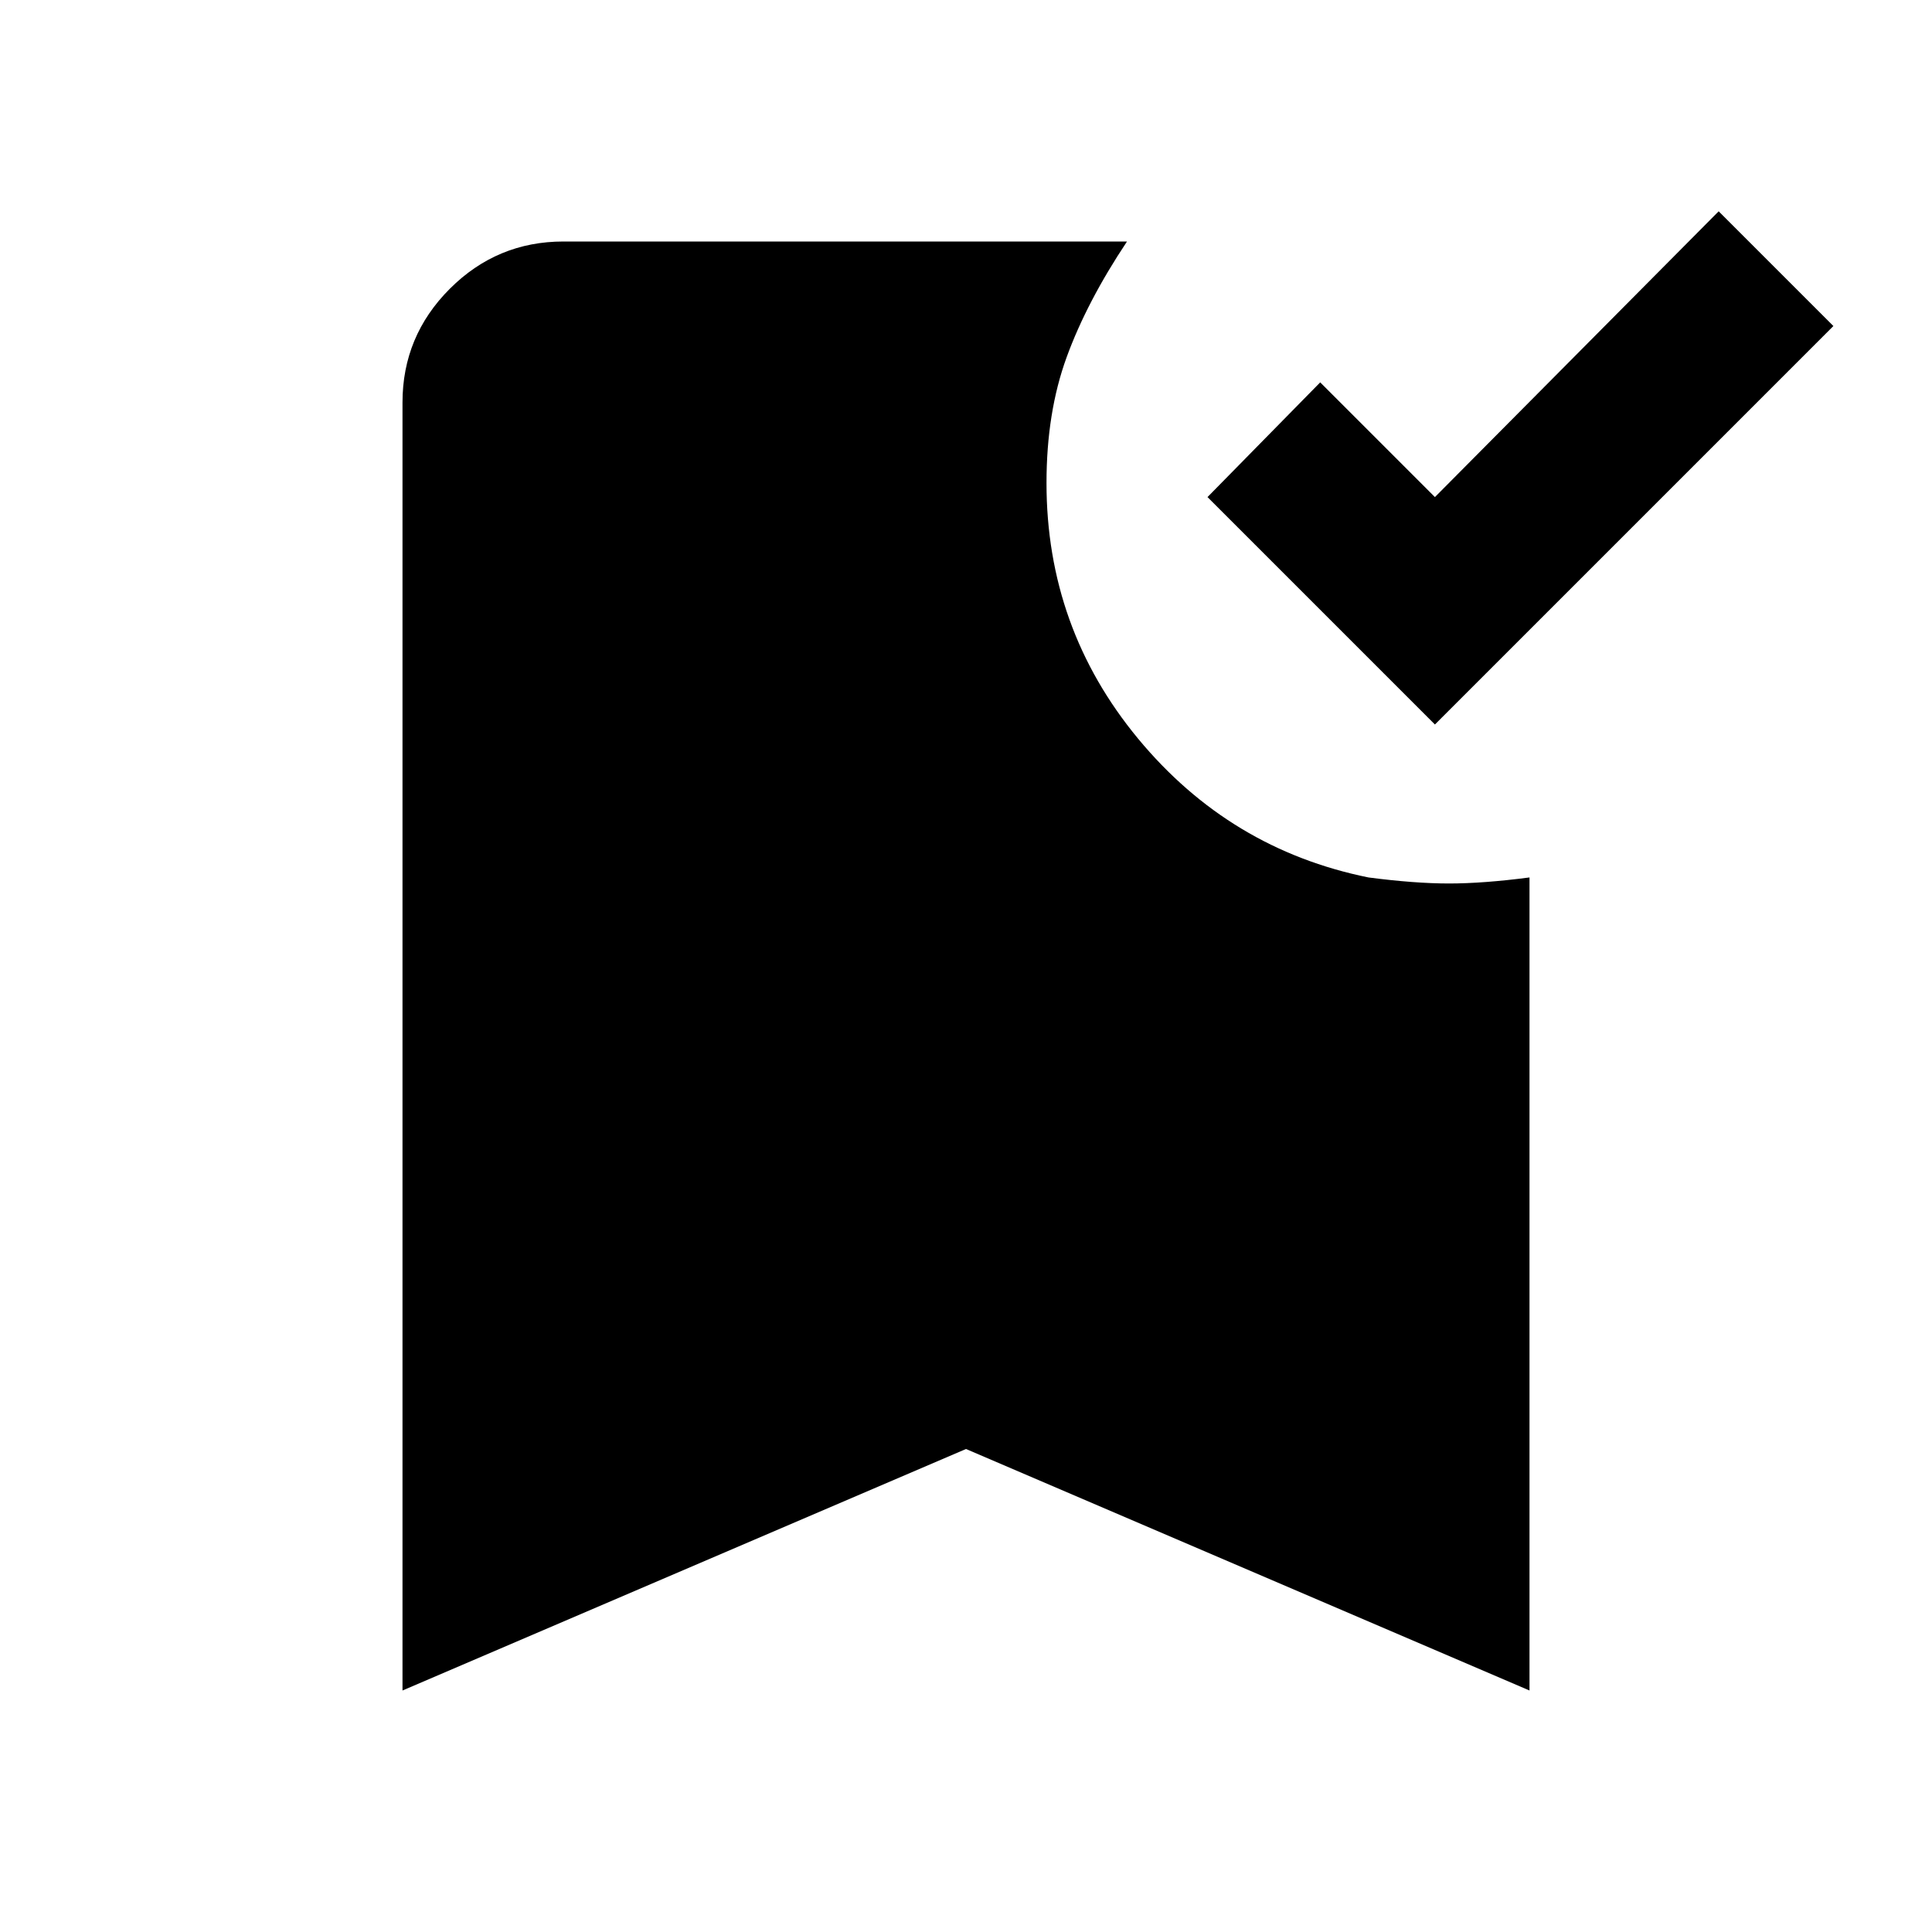
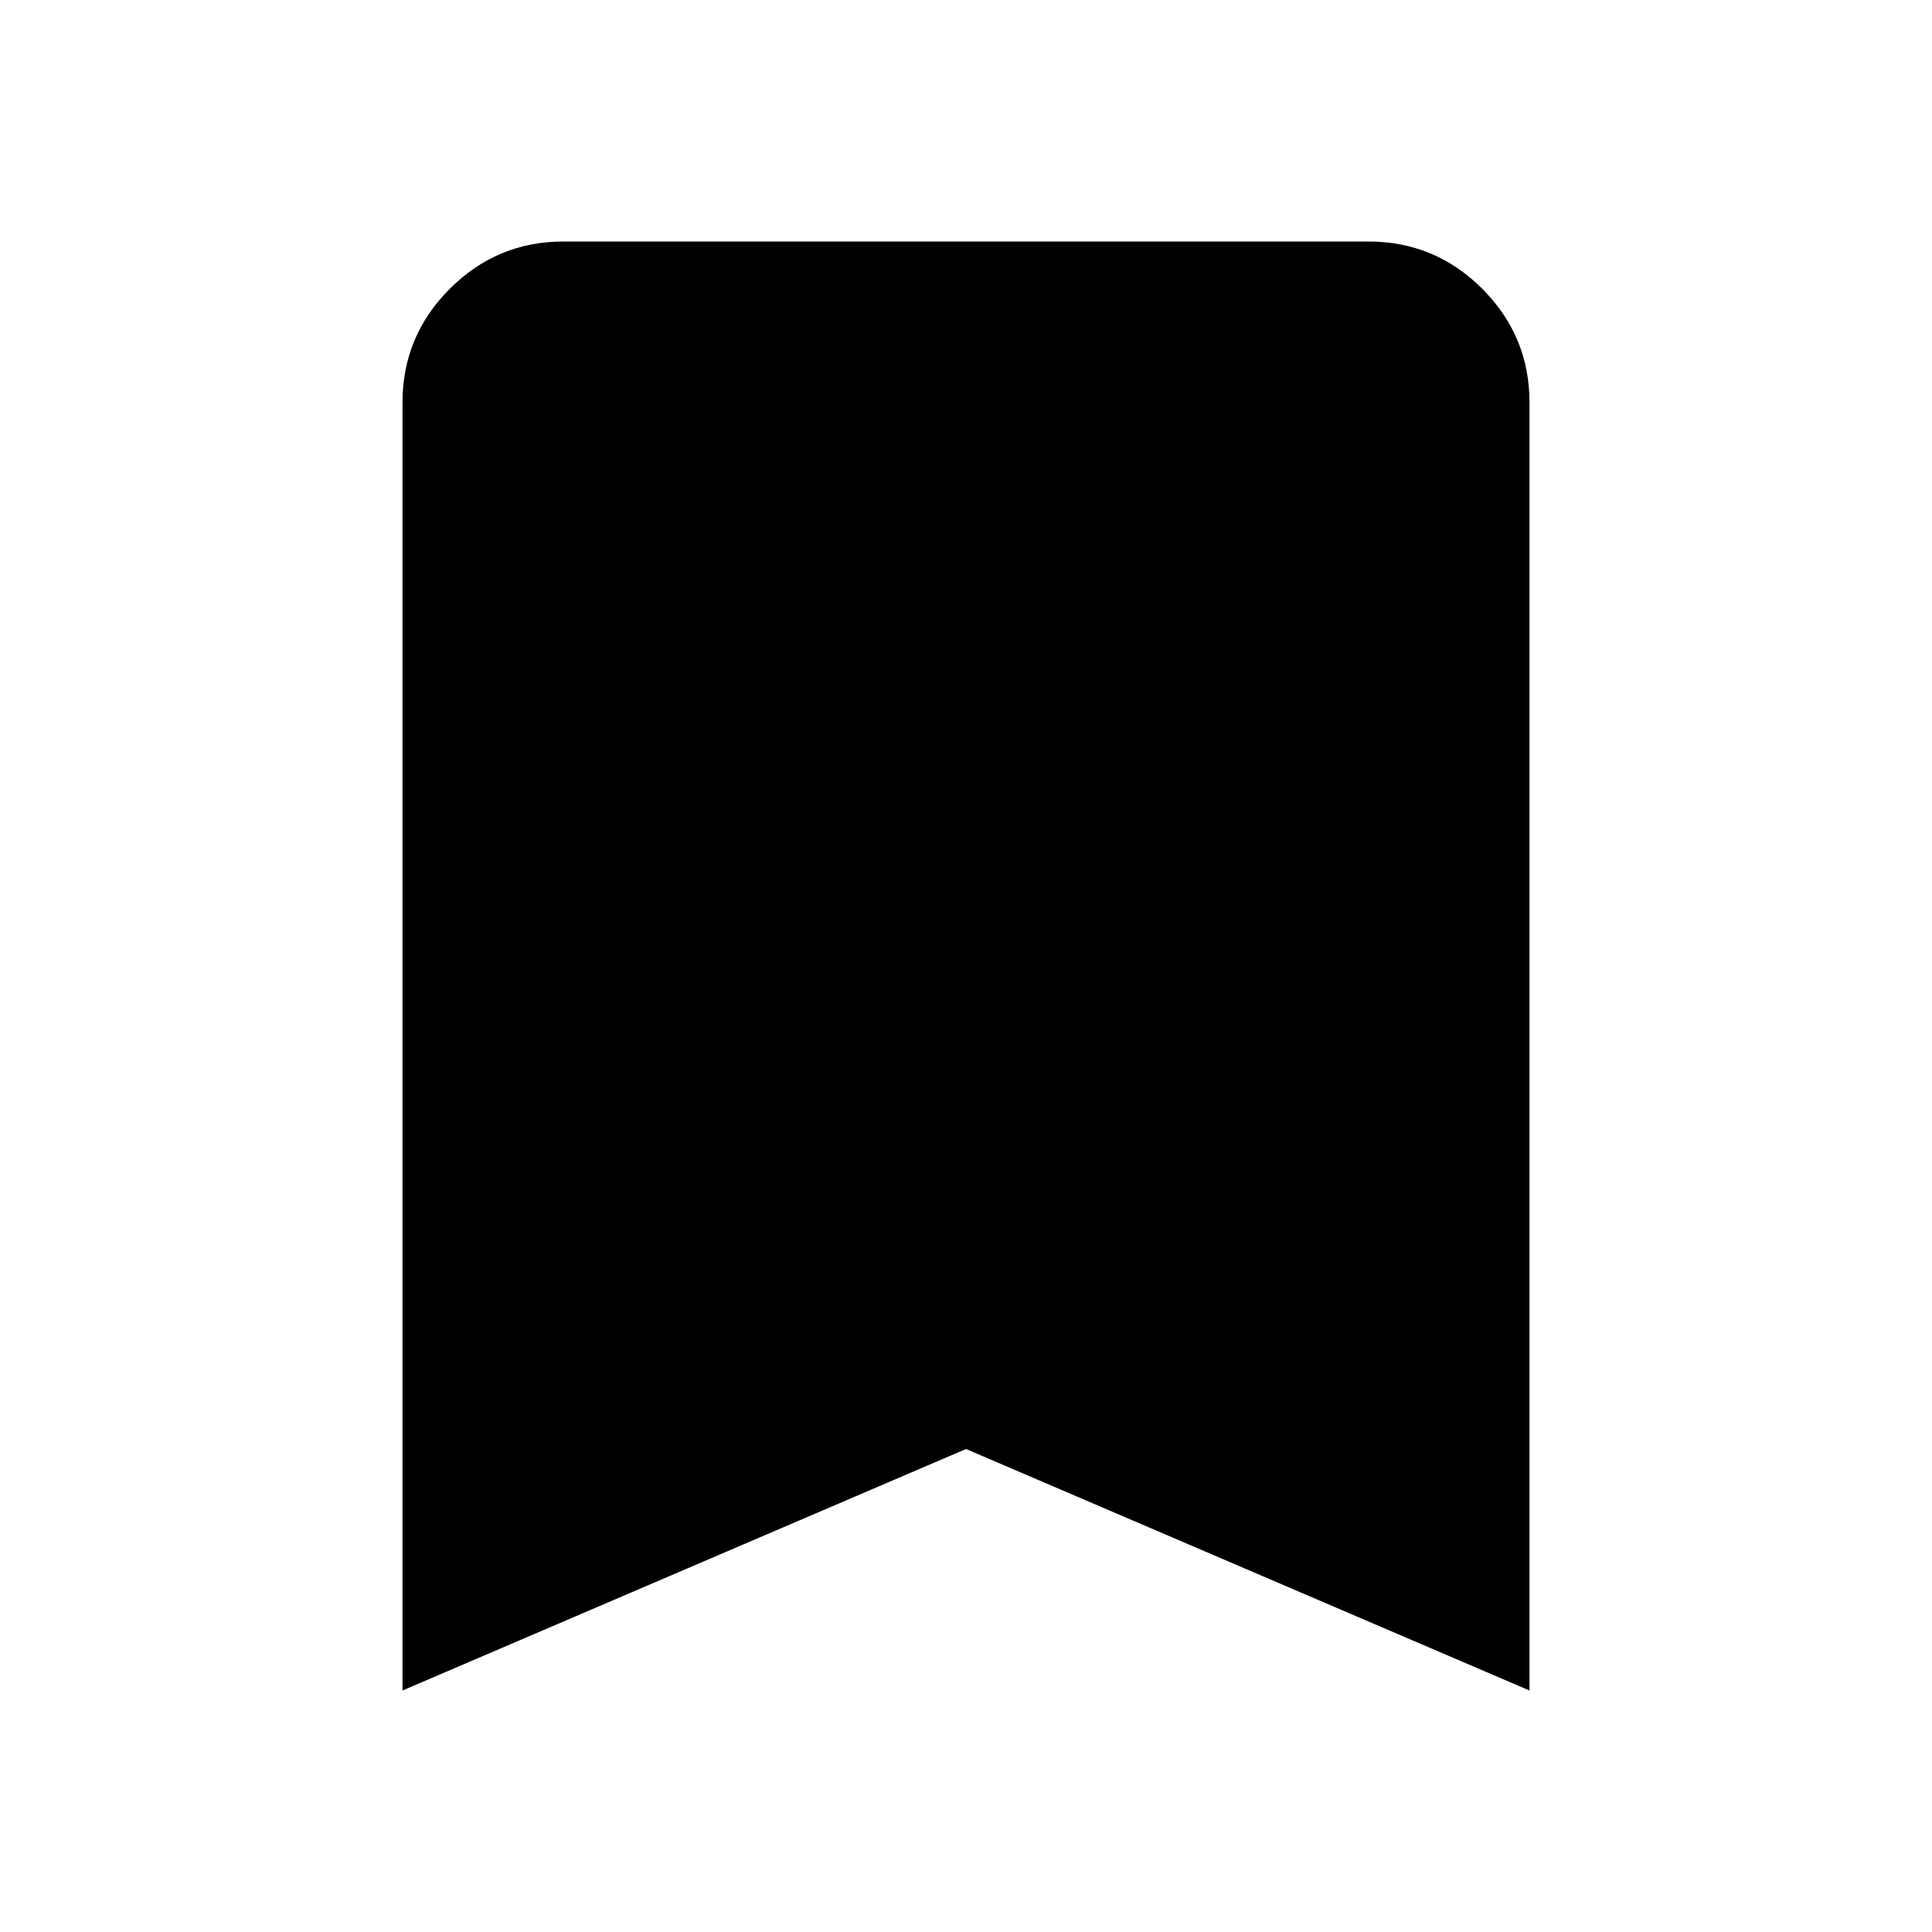
<svg xmlns="http://www.w3.org/2000/svg" width="24" height="24" viewBox="0 0 24 24" fill="none">
  <mask id="mask0_35_34" style="mask-type:alpha" maskUnits="userSpaceOnUse" x="0" y="0" width="24" height="24">
    <rect width="24" height="24" fill="#D9D9D9" />
  </mask>
  <g mask="url(#mask0_35_34)">
-     <path d="M17.825 9L15 6.175L16.4 4.75L17.825 6.175L21.35 2.625L22.775 4.05L17.825 9ZM5 21V5C5 4.45 5.196 3.979 5.588 3.587C5.979 3.196 6.45 3 7 3H14C13.667 3.5 13.417 3.979 13.25 4.438C13.083 4.896 13 5.417 13 6C13 7.2 13.379 8.258 14.137 9.175C14.896 10.092 15.85 10.667 17 10.9C17.383 10.95 17.717 10.975 18 10.975C18.283 10.975 18.617 10.95 19 10.9V21L12 18L5 21Z" fill="black" />
+     <path d="M5 21V5C5 4.45 5.196 3.979 5.588 3.587C5.979 3.196 6.45 3 7 3H17C17.55 3 18.021 3.196 18.413 3.587C18.804 3.979 19 4.45 19 5V21L12 18L5 21Z" fill="black" />
  </g>
</svg>
